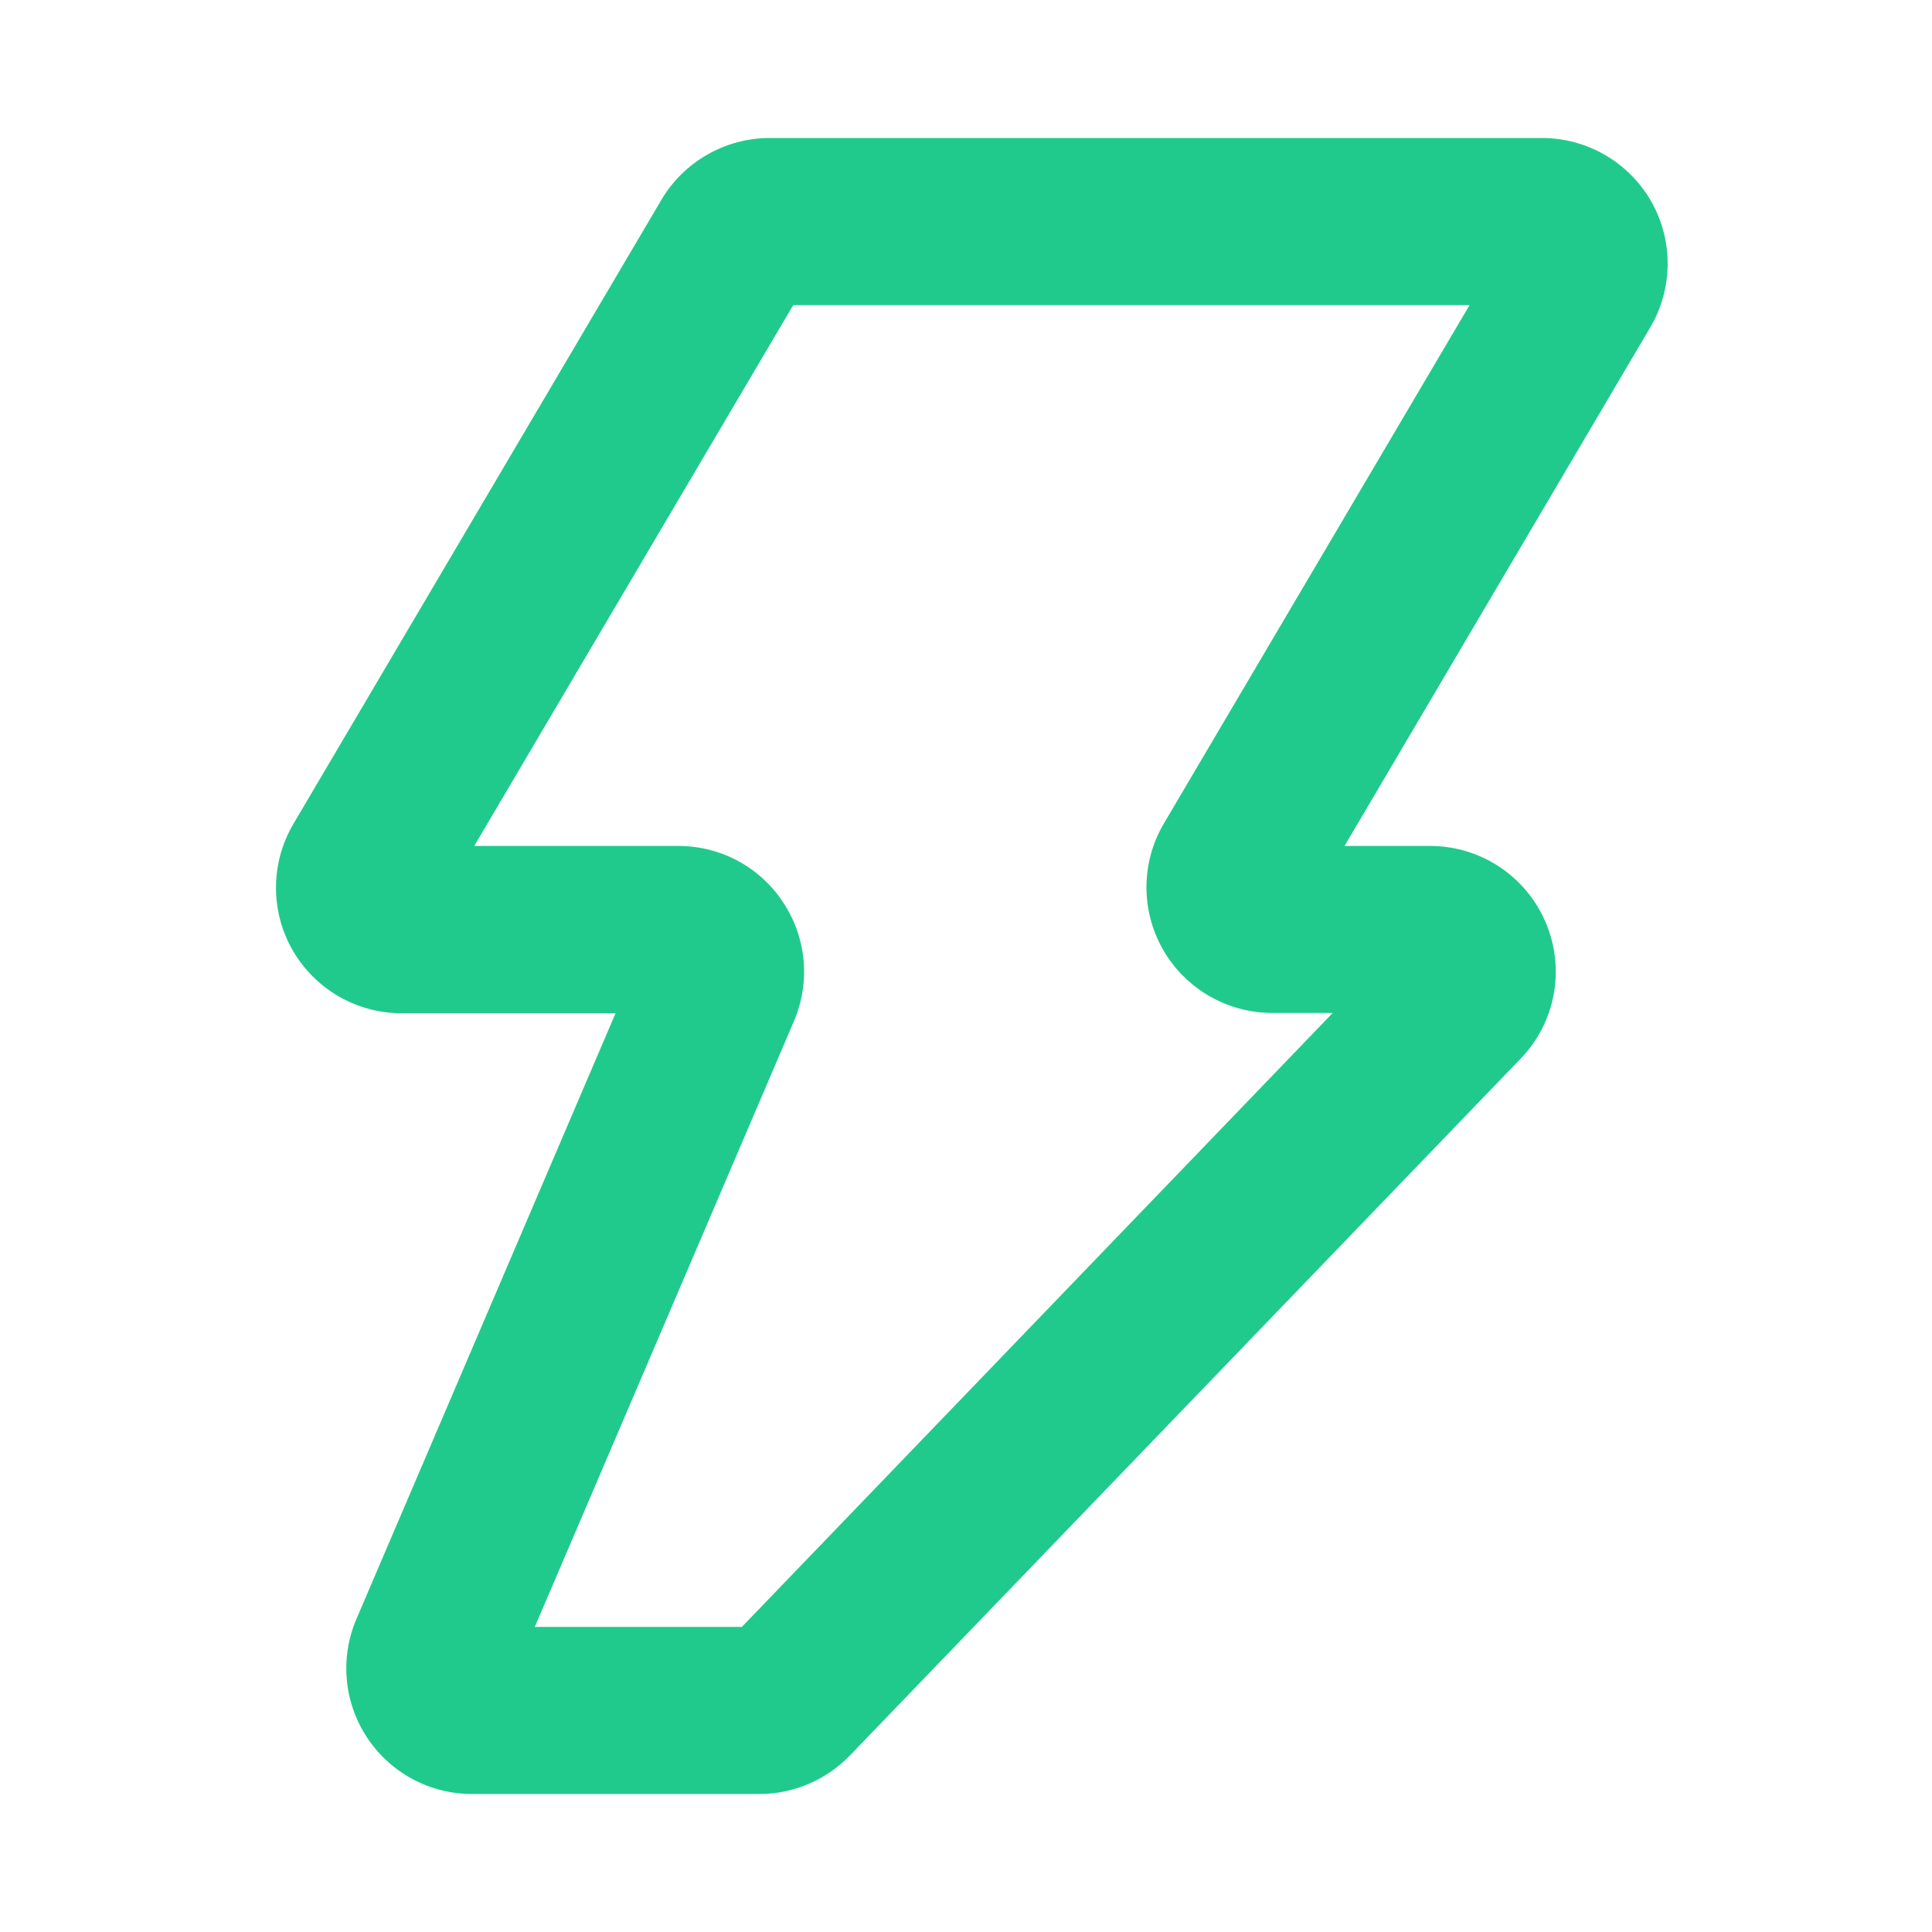
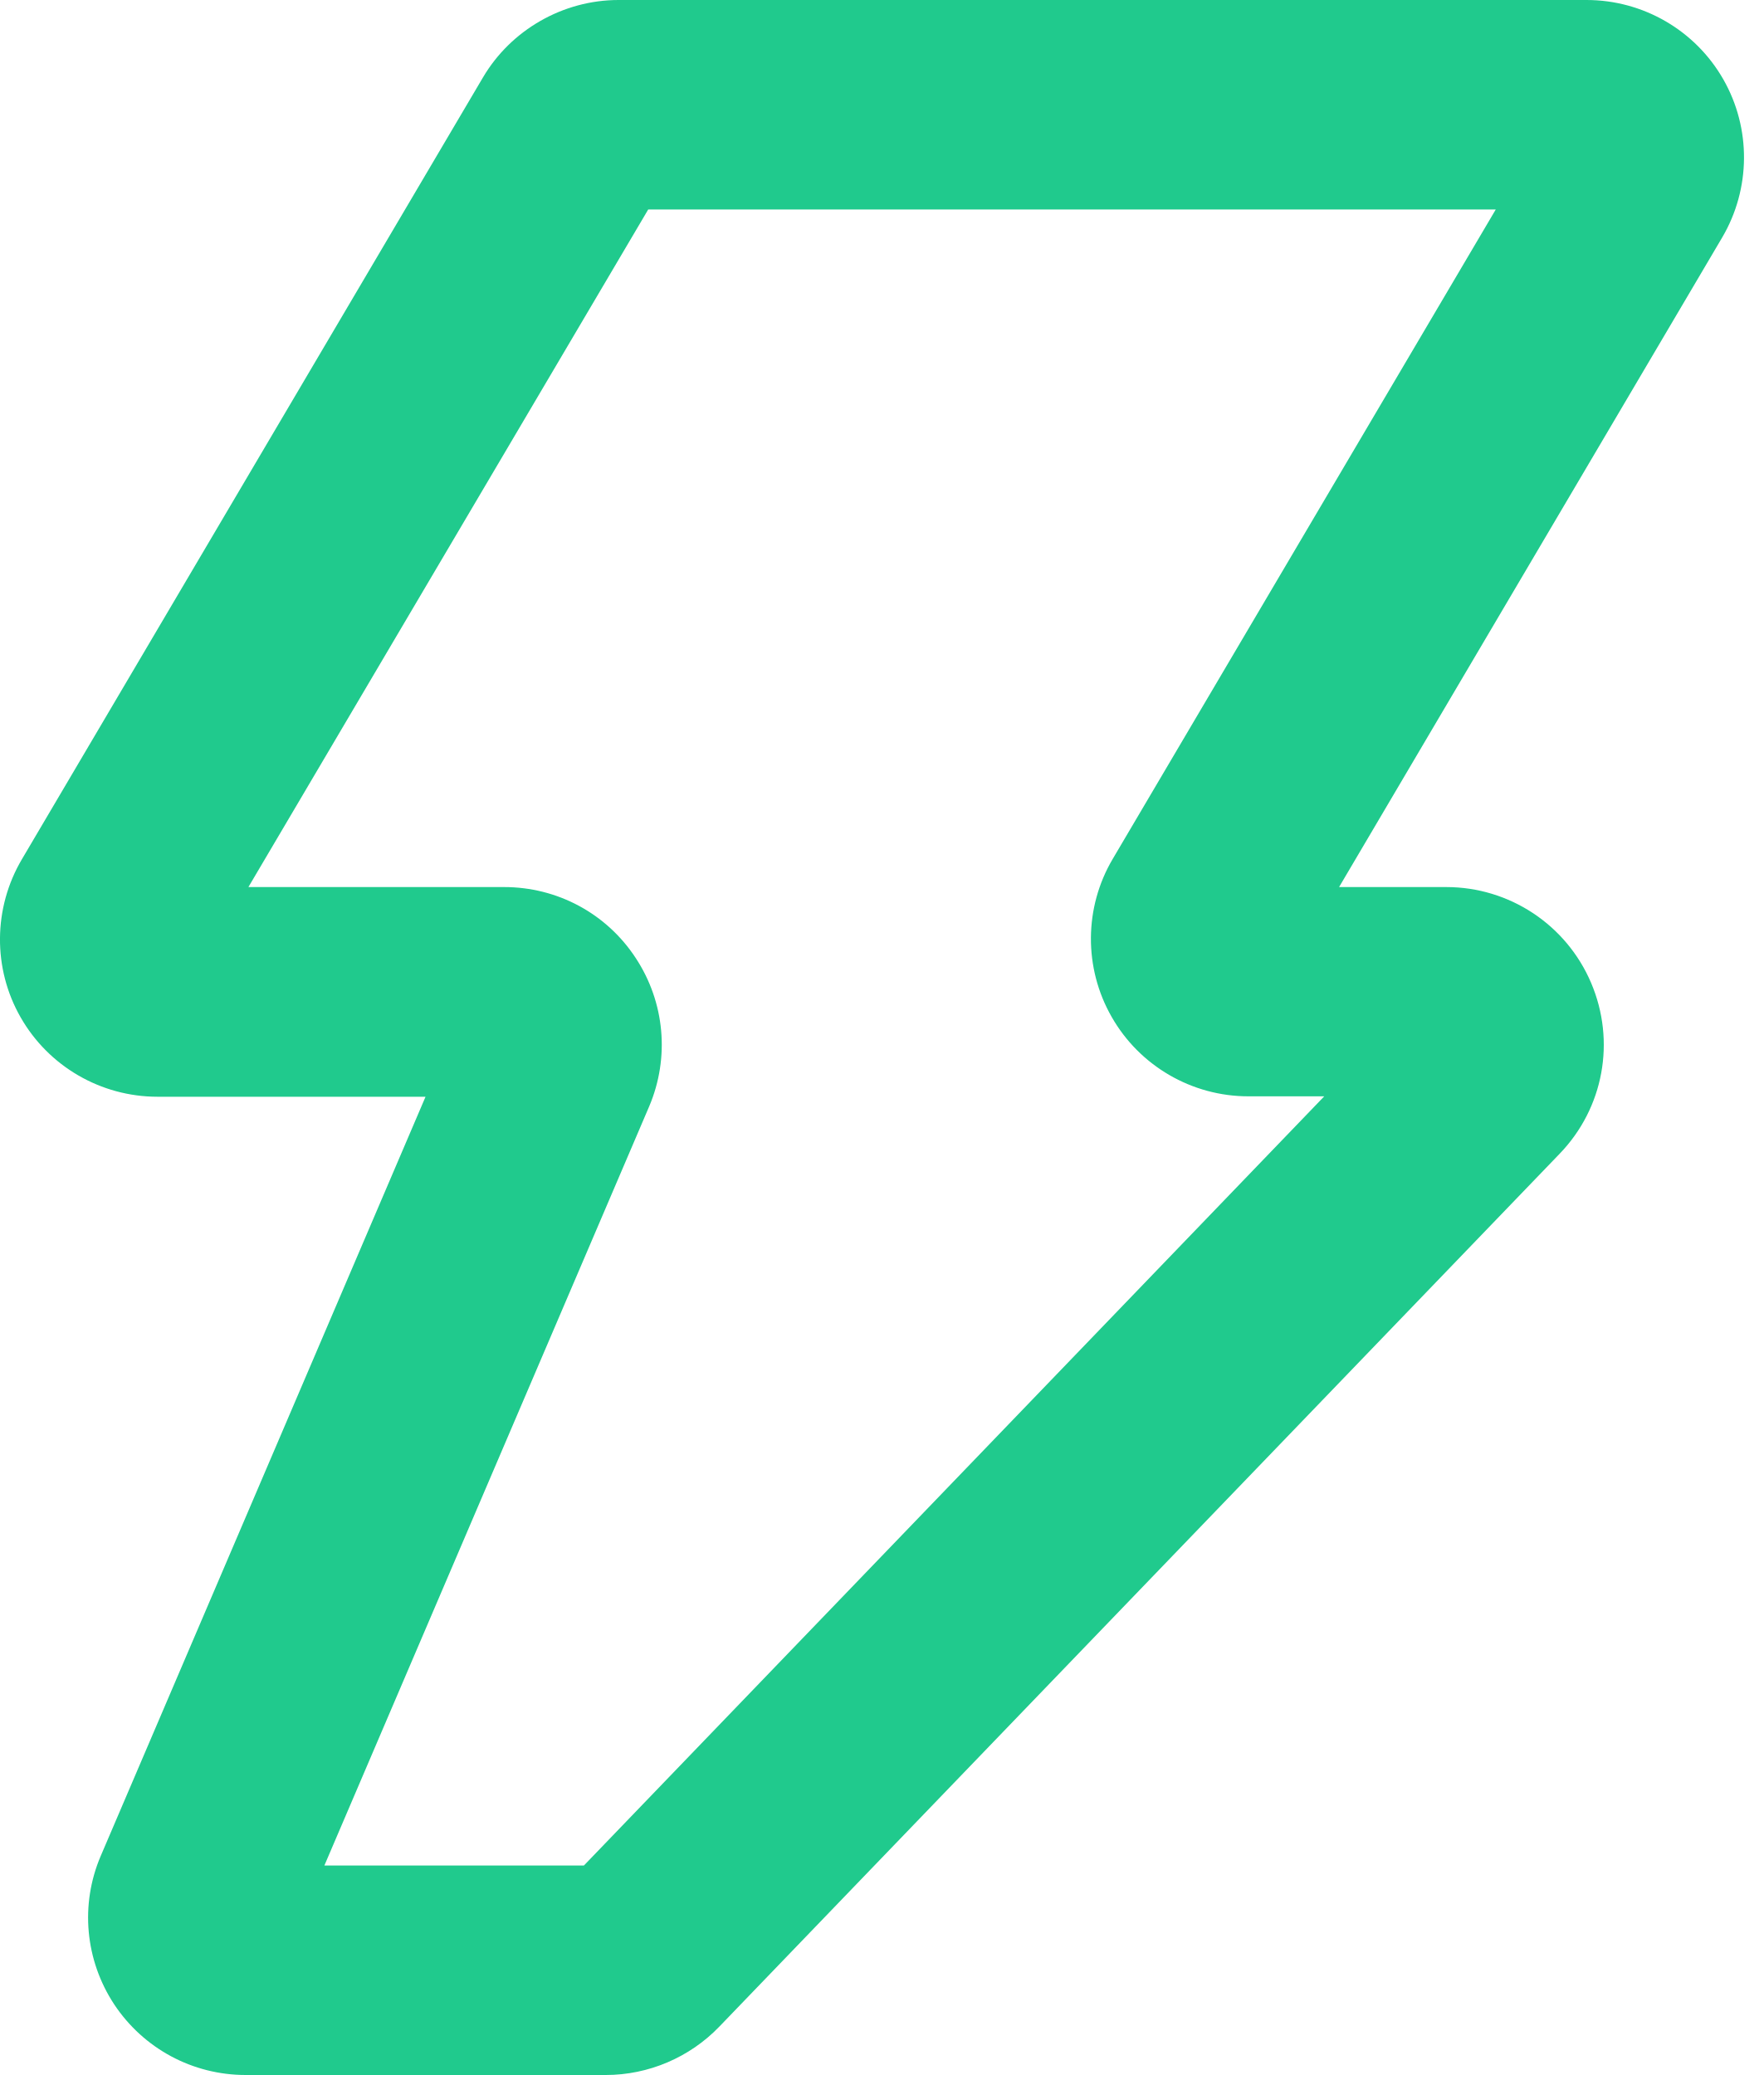
- <svg xmlns="http://www.w3.org/2000/svg" width="28" height="28" viewBox="0 0 28 28" fill="none">
-   <path d="M11.006 26H6.841C6.228 26 5.661 25.695 5.321 25.184C4.983 24.672 4.925 24.03 5.165 23.465L8.921 14.685H5.821C5.168 14.685 4.563 14.335 4.239 13.767C3.915 13.202 3.921 12.501 4.253 11.939L9.585 2.897C9.909 2.345 10.511 2 11.153 2H22.348C23.001 2 23.606 2.351 23.93 2.918C24.254 3.486 24.248 4.184 23.916 4.746L19.486 12.26H20.726C21.456 12.26 22.115 12.696 22.401 13.368C22.688 14.043 22.546 14.816 22.037 15.344L12.318 25.441C11.975 25.797 11.499 26 11.006 26ZM7.751 23.578H10.752L19.315 14.68H18.437C17.784 14.68 17.179 14.329 16.855 13.762C16.531 13.194 16.536 12.496 16.868 11.934L21.298 4.422H11.496L6.873 12.26H9.831C10.444 12.26 11.014 12.565 11.351 13.079C11.689 13.591 11.748 14.233 11.507 14.798L7.751 23.578Z" fill="#20CA8D" />
+ <svg xmlns="http://www.w3.org/2000/svg" width="17" height="20" viewBox="0 0 17 20" fill="none">
+   <path d="M5.838 20H2.368C1.857 20 1.384 19.746 1.101 19.32C0.82 18.894 0.77 18.358 0.971 17.888L4.101 10.571H1.518C0.973 10.571 0.469 10.279 0.199 9.806C-0.071 9.335 -0.066 8.751 0.211 8.282L4.654 0.747C4.924 0.288 5.426 0 5.961 0H15.29C15.834 0 16.338 0.292 16.608 0.765C16.878 1.238 16.873 1.82 16.597 2.289L12.905 8.55H13.938C14.547 8.55 15.096 8.914 15.334 9.474C15.573 10.036 15.455 10.68 15.031 11.12L6.932 19.534C6.646 19.831 6.249 20 5.838 20ZM3.126 17.981H5.627L12.762 10.567H12.031C11.486 10.567 10.982 10.274 10.713 9.801C10.443 9.329 10.447 8.746 10.724 8.278L14.415 2.019H6.247L2.394 8.55H4.859C5.37 8.55 5.845 8.804 6.126 9.233C6.407 9.659 6.456 10.194 6.256 10.665L3.126 17.981ZM13.938 10.569H13.942H13.938Z" fill="#20CA8D" />
</svg>
